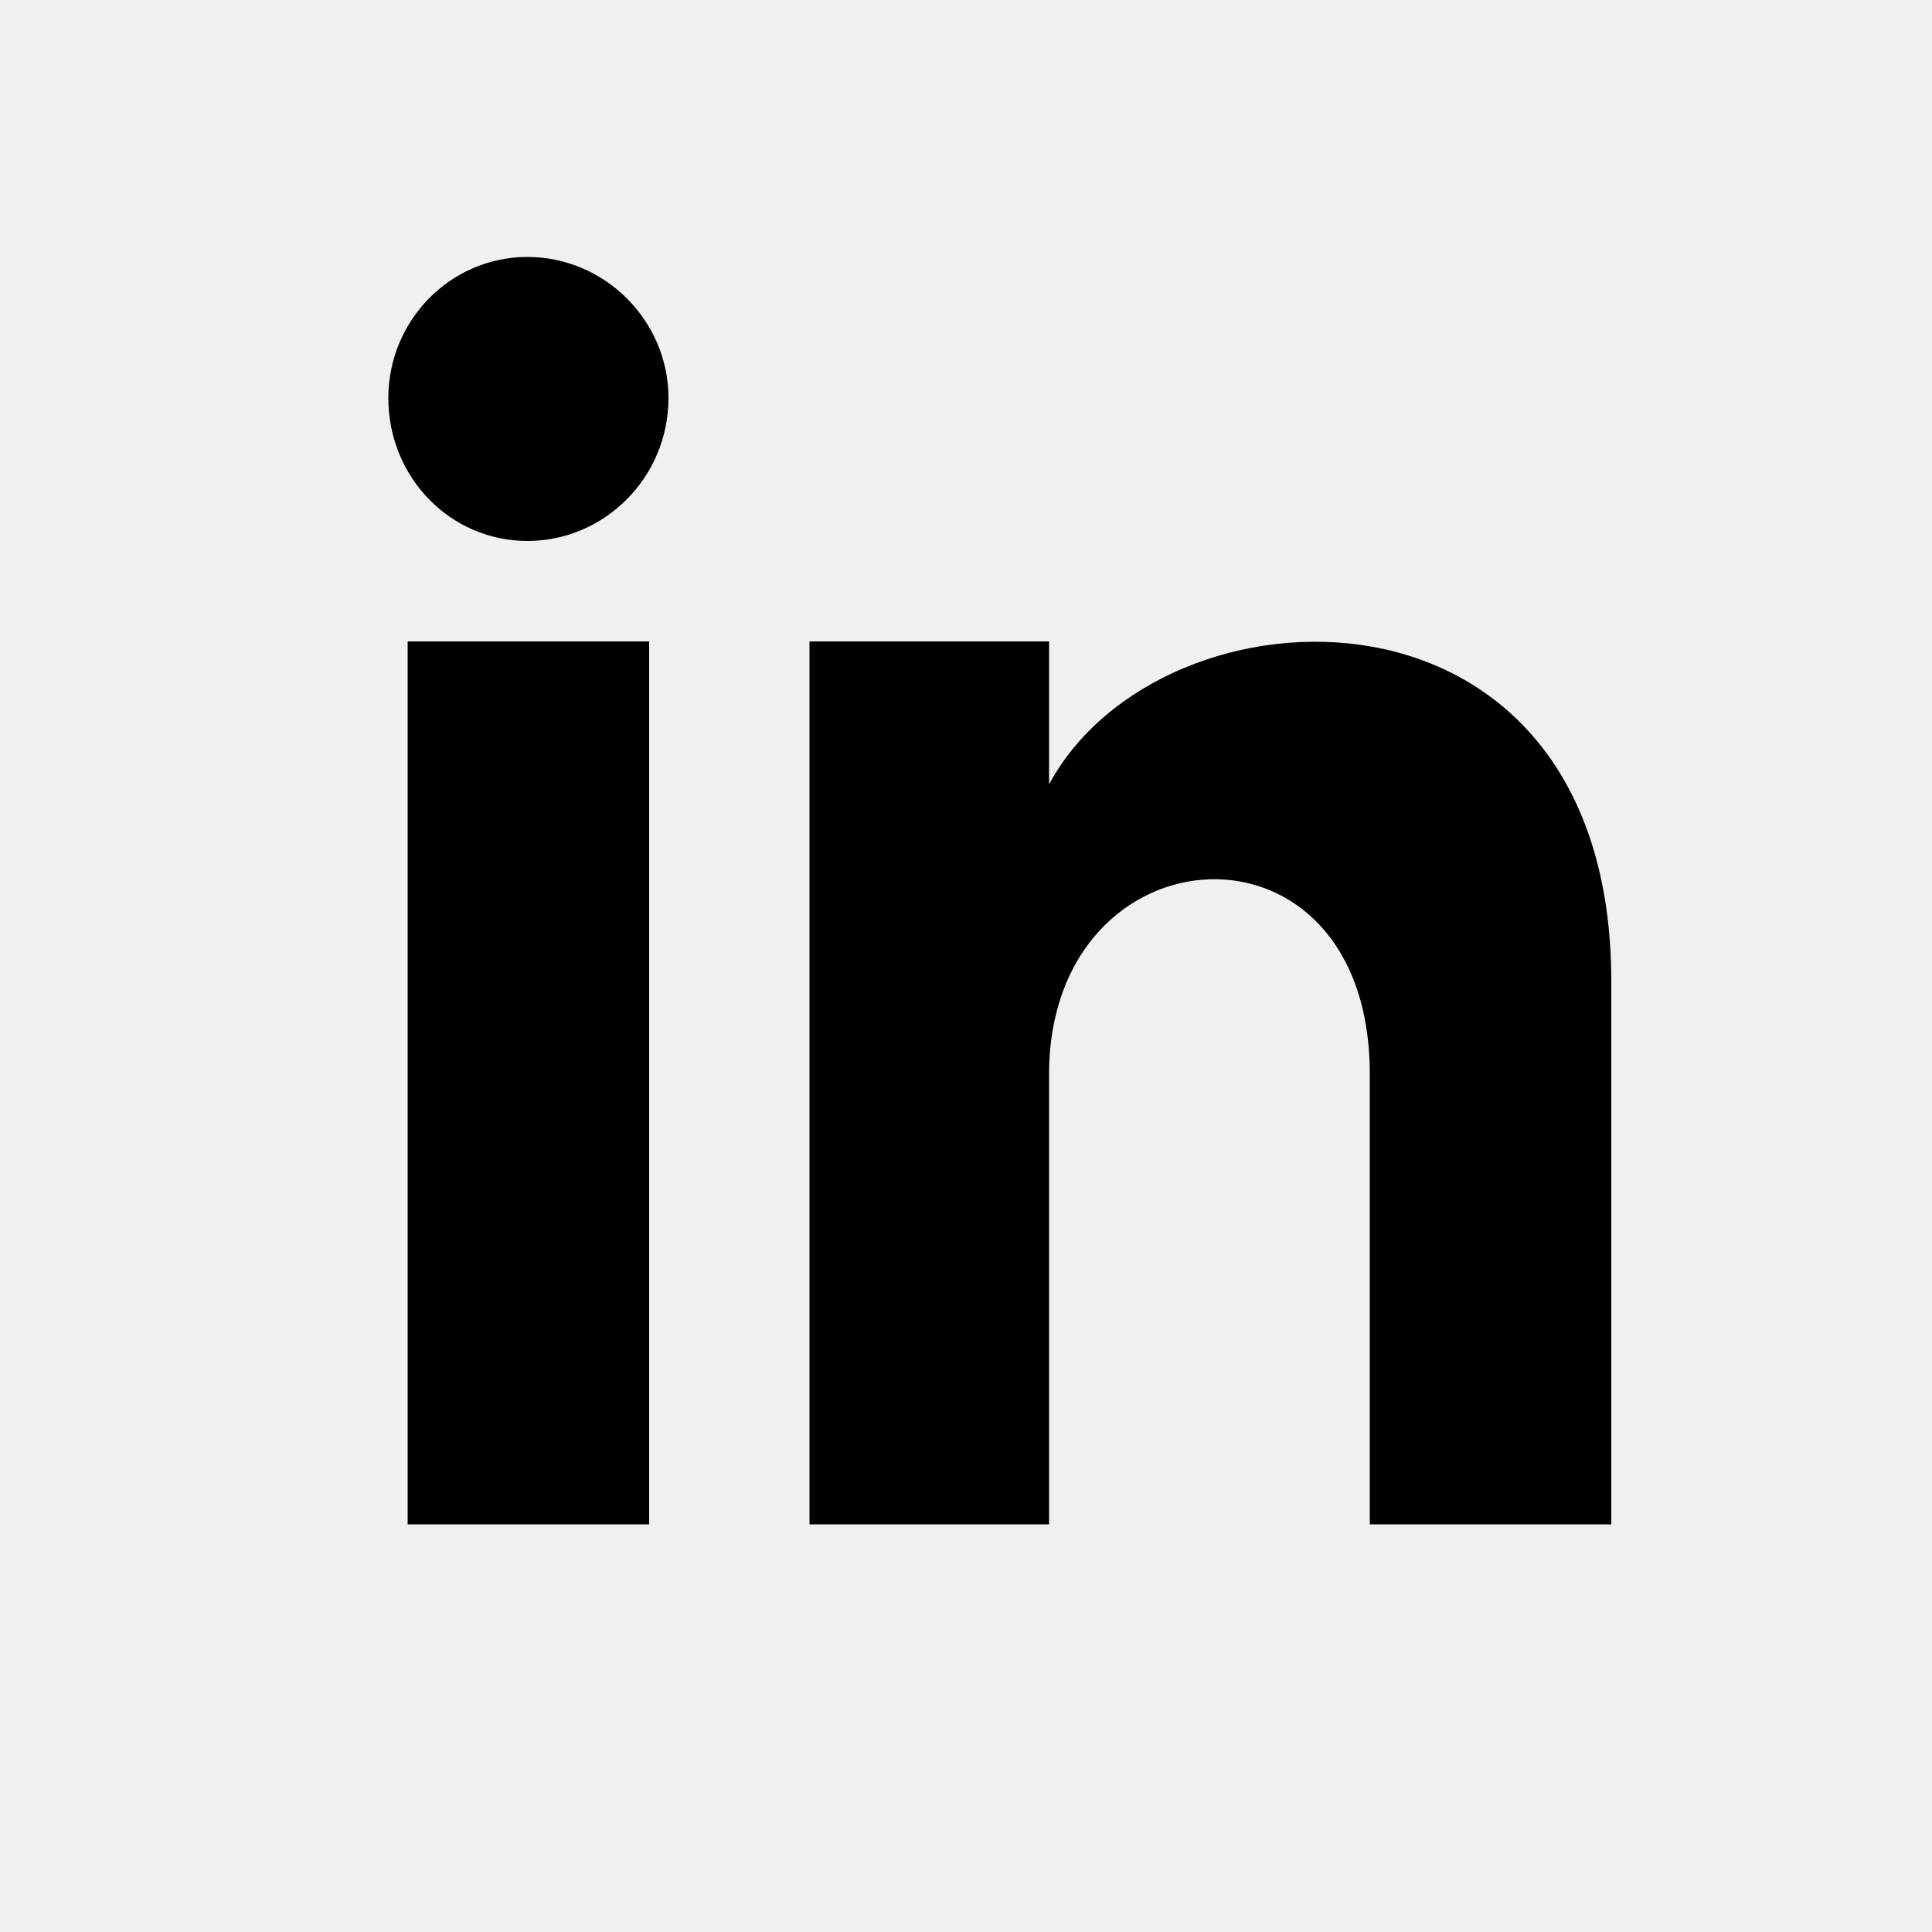
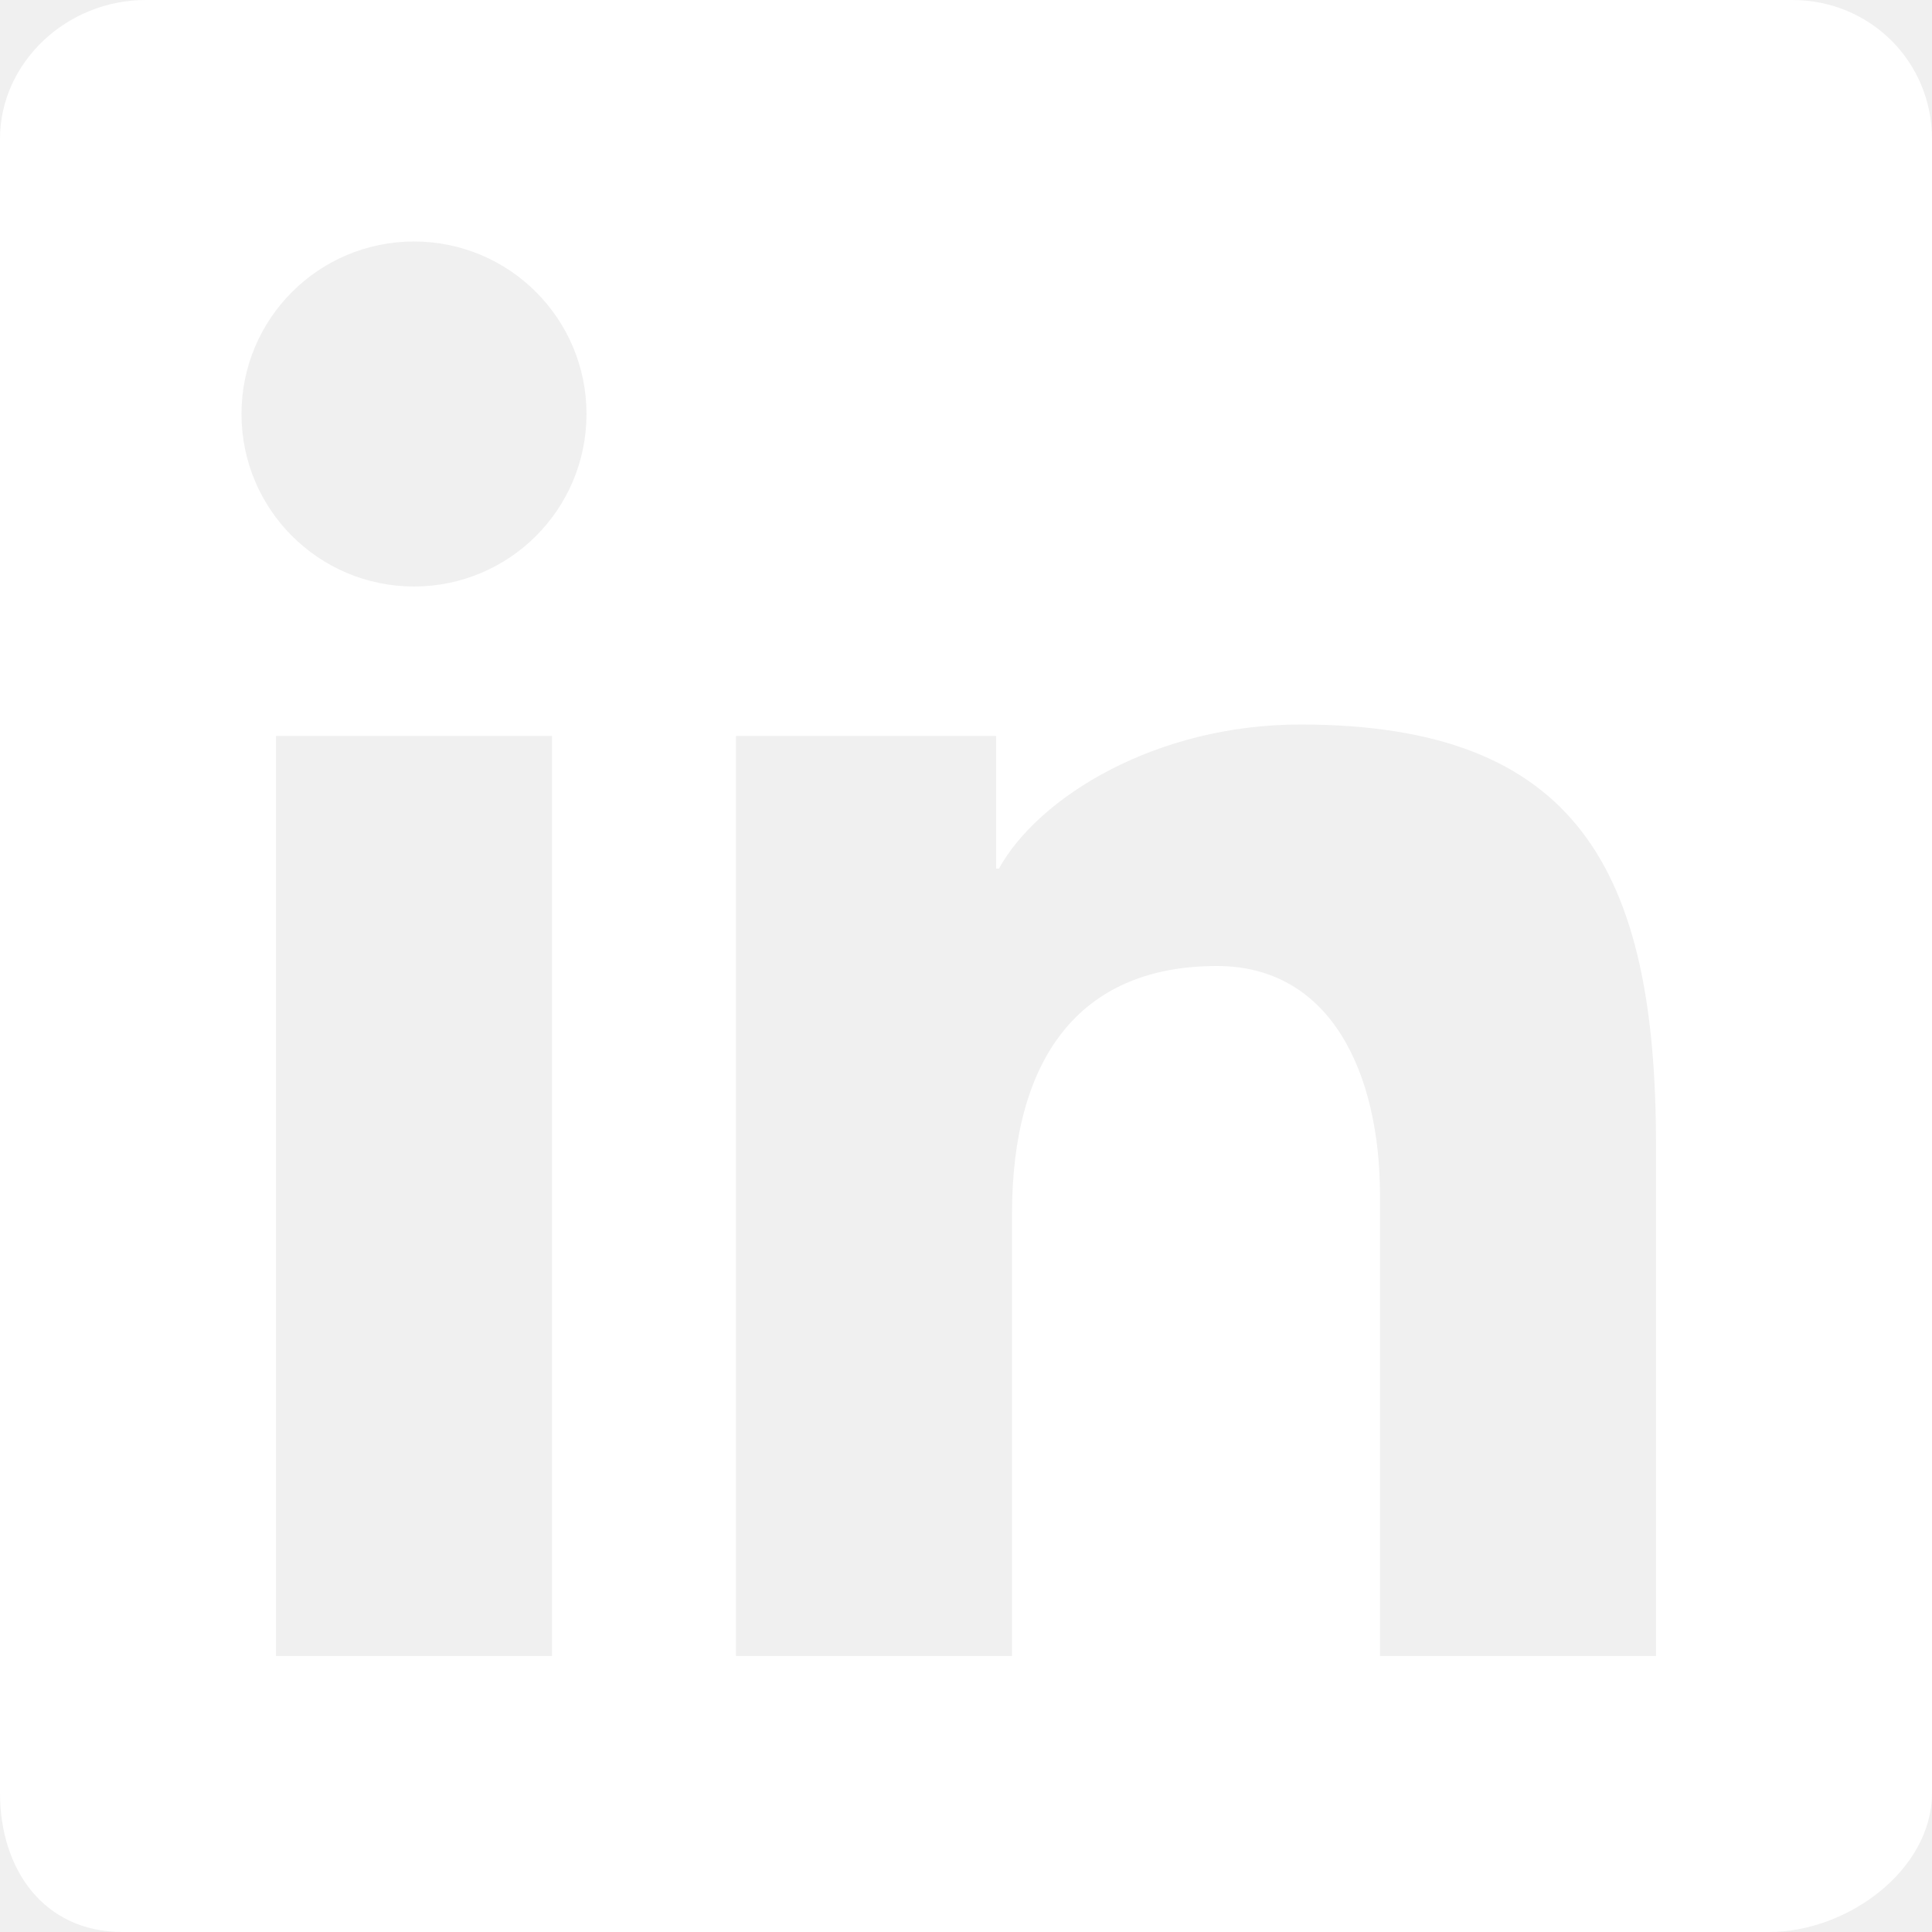
- <svg xmlns="http://www.w3.org/2000/svg" role="img" width="1000mm" height="1000mm" viewBox="0 0 1000 1000" style="max-width:1.6em; height: auto;">
-   <path id="path" style="opacity:1;vector-effect:none;fill:#000000;fill-opacity:1;" d=" M 336 332C 336 332 336 789 336 789C 336 789 211 789 211 789C 211 789 211 332 211 332C 211 332 336 332 336 332M 346 206C 346 206 346 206 346 206C 346 247 313 280 273 280C 233 280 201 247 201 206C 201 166 233 133 273 133C 313 133 346 166 346 206M 834 508C 834 508 834 789 834 789C 834 789 709 789 709 789C 709 789 709 556 709 556C 709 416 543 427 543 556C 543 556 543 789 543 789C 543 789 419 789 419 789C 419 789 419 332 419 332C 419 332 543 332 543 332C 543 332 543 406 543 406C 601 298 834 290 834 508" transform="">
-     </path>
+ <svg xmlns="http://www.w3.org/2000/svg" shape-rendering="geometricPrecision" text-rendering="geometricPrecision" image-rendering="optimizeQuality" fill-rule="evenodd" clip-rule="evenodd" viewBox="0 0 512 512">
+   <path fill="#fff" d="M474.919 0H38.592C17.72 0 0 16.504 0 36.841V475.14C0 495.496 11.629 512 32.492 512h436.327C489.718 512 512 495.496 512 475.14V36.841C512 16.504 495.809 0 474.919 0zM195.043 195.043h68.928v35.136h.755c10.505-18.945 41.541-38.177 79.921-38.177 73.655 0 94.214 39.108 94.214 111.538v135.321h-73.148V316.883c0-32.427-12.947-60.883-43.227-60.883-36.768 0-54.295 24.889-54.295 65.758v117.103h-73.148V195.043zM73.139 438.861h73.148V195.043H73.139v243.818zm82.289-329.148c0 25.258-20.457 45.715-45.715 45.715-25.258 0-45.715-20.457-45.715-45.715 0-25.258 20.457-45.715 45.715-45.715 25.258 0 45.715 20.457 45.715 45.715z" />
</svg>
